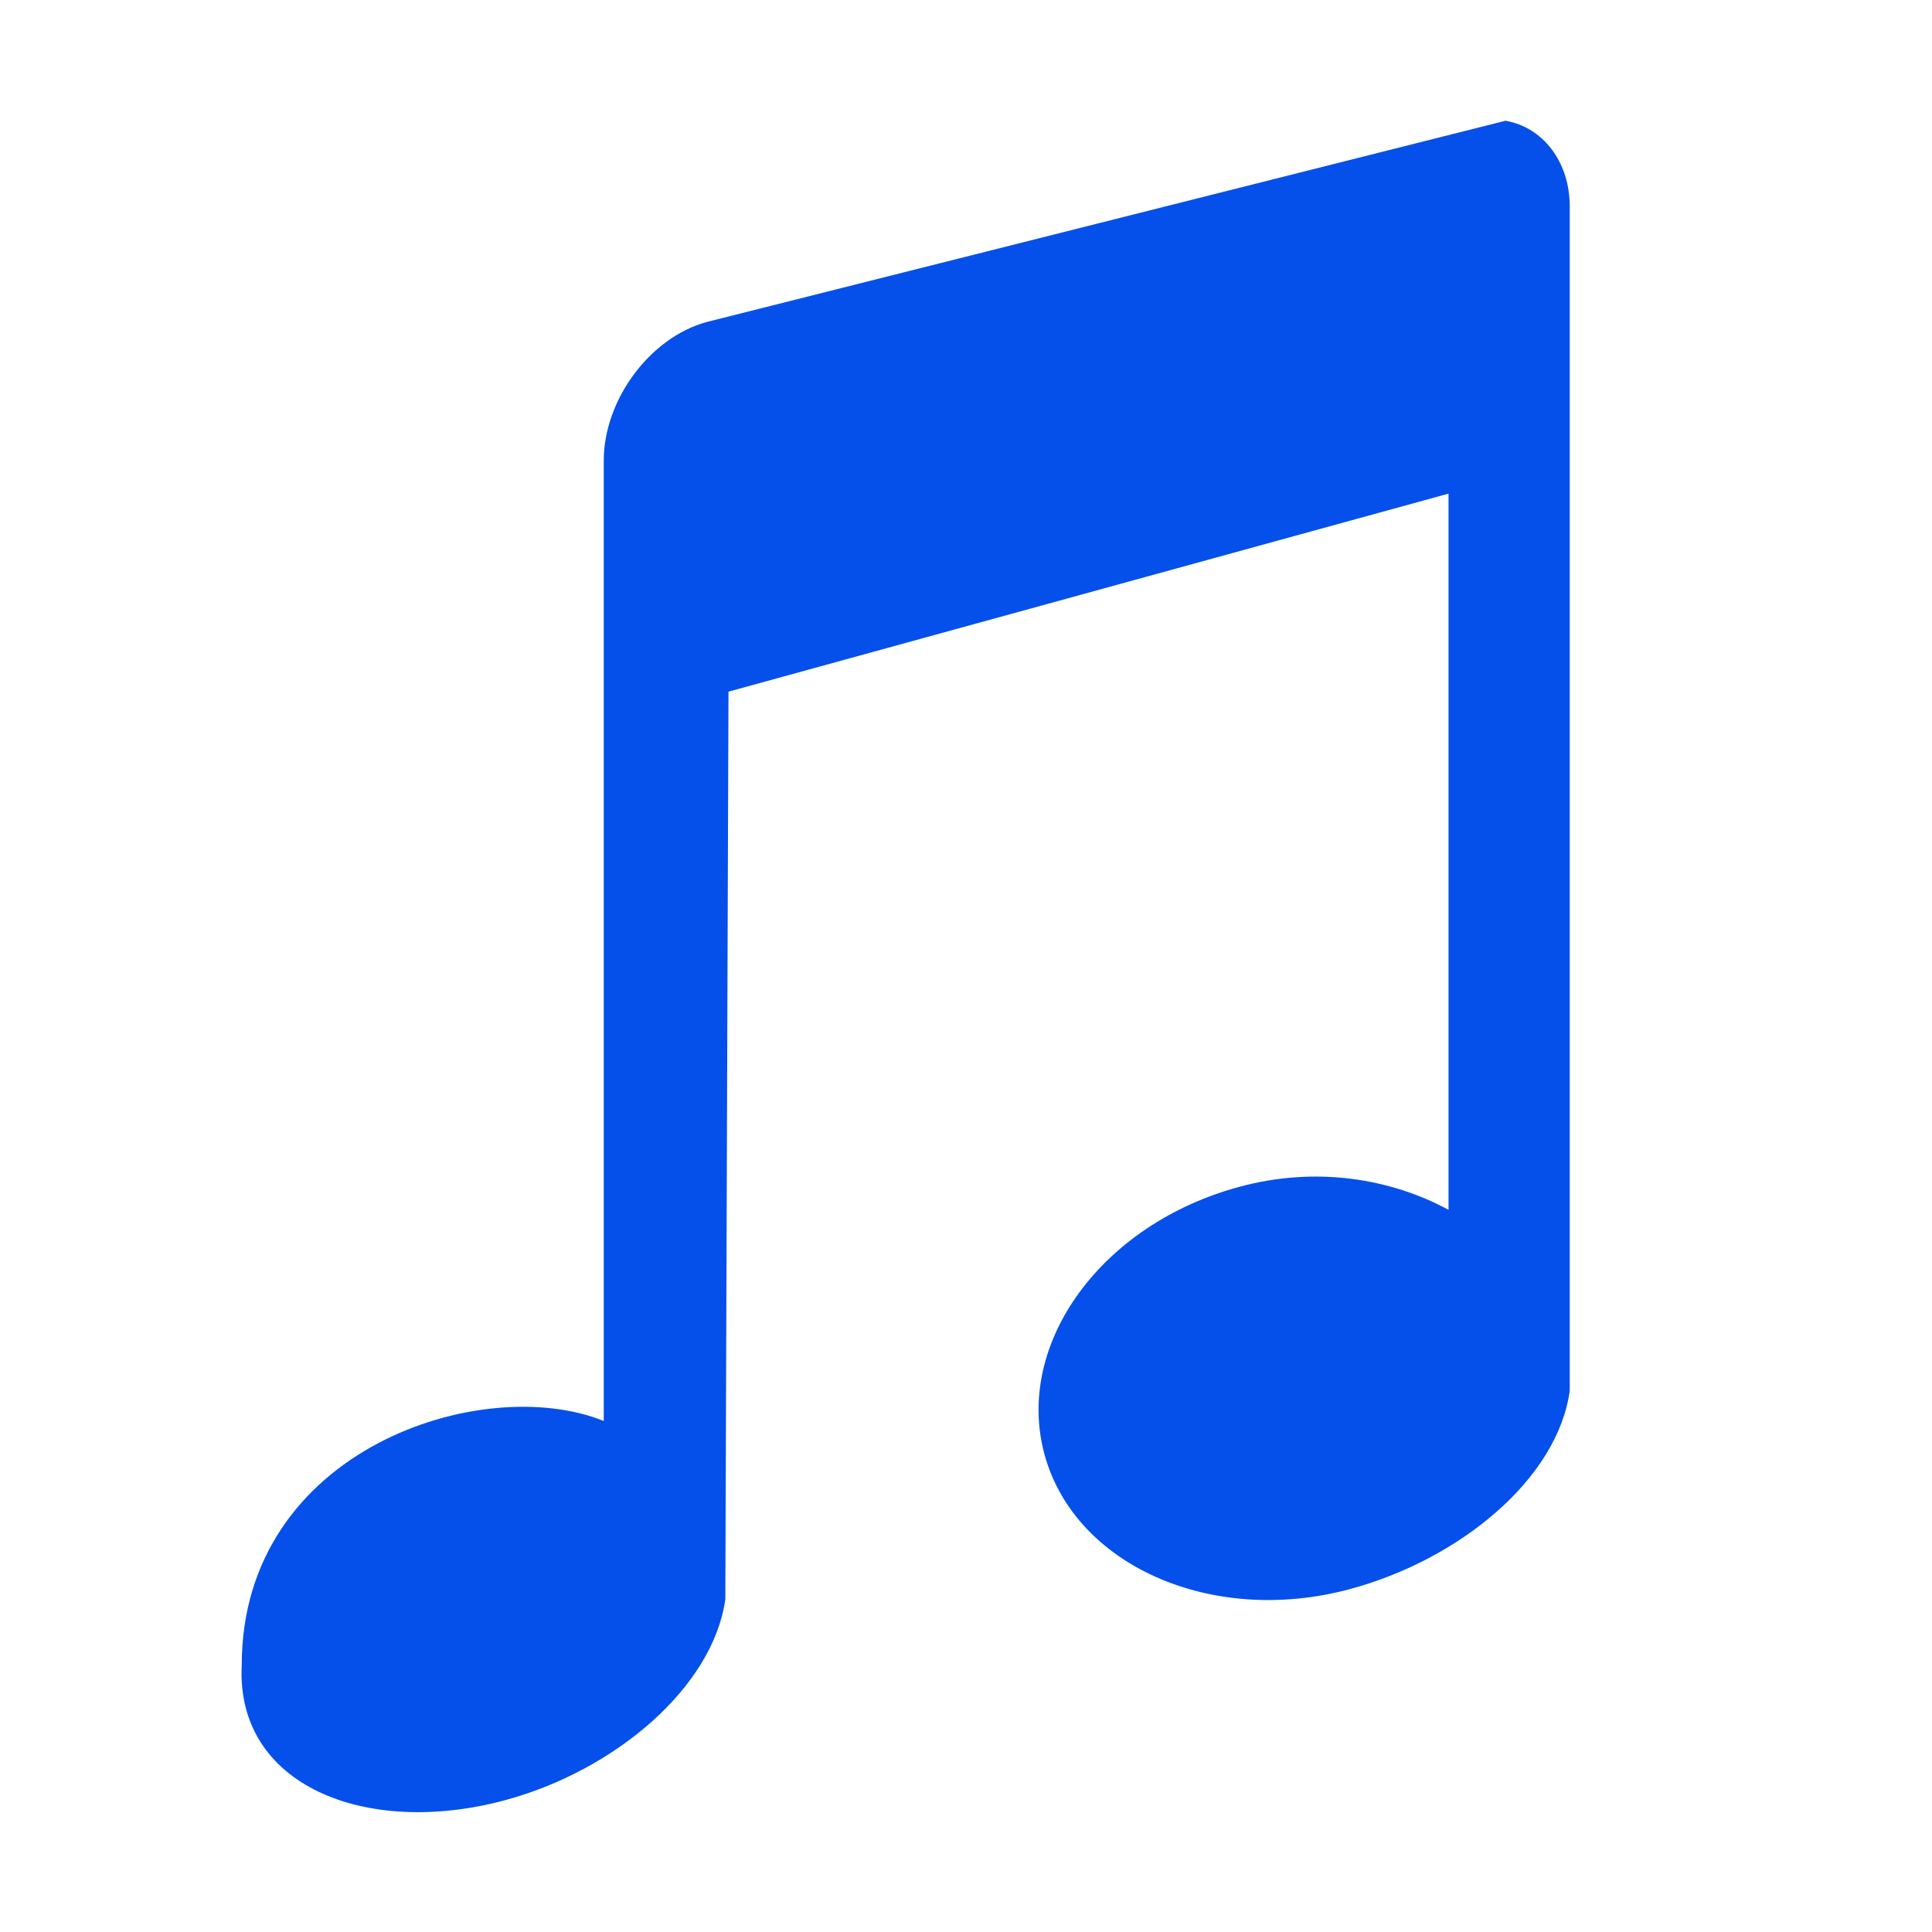
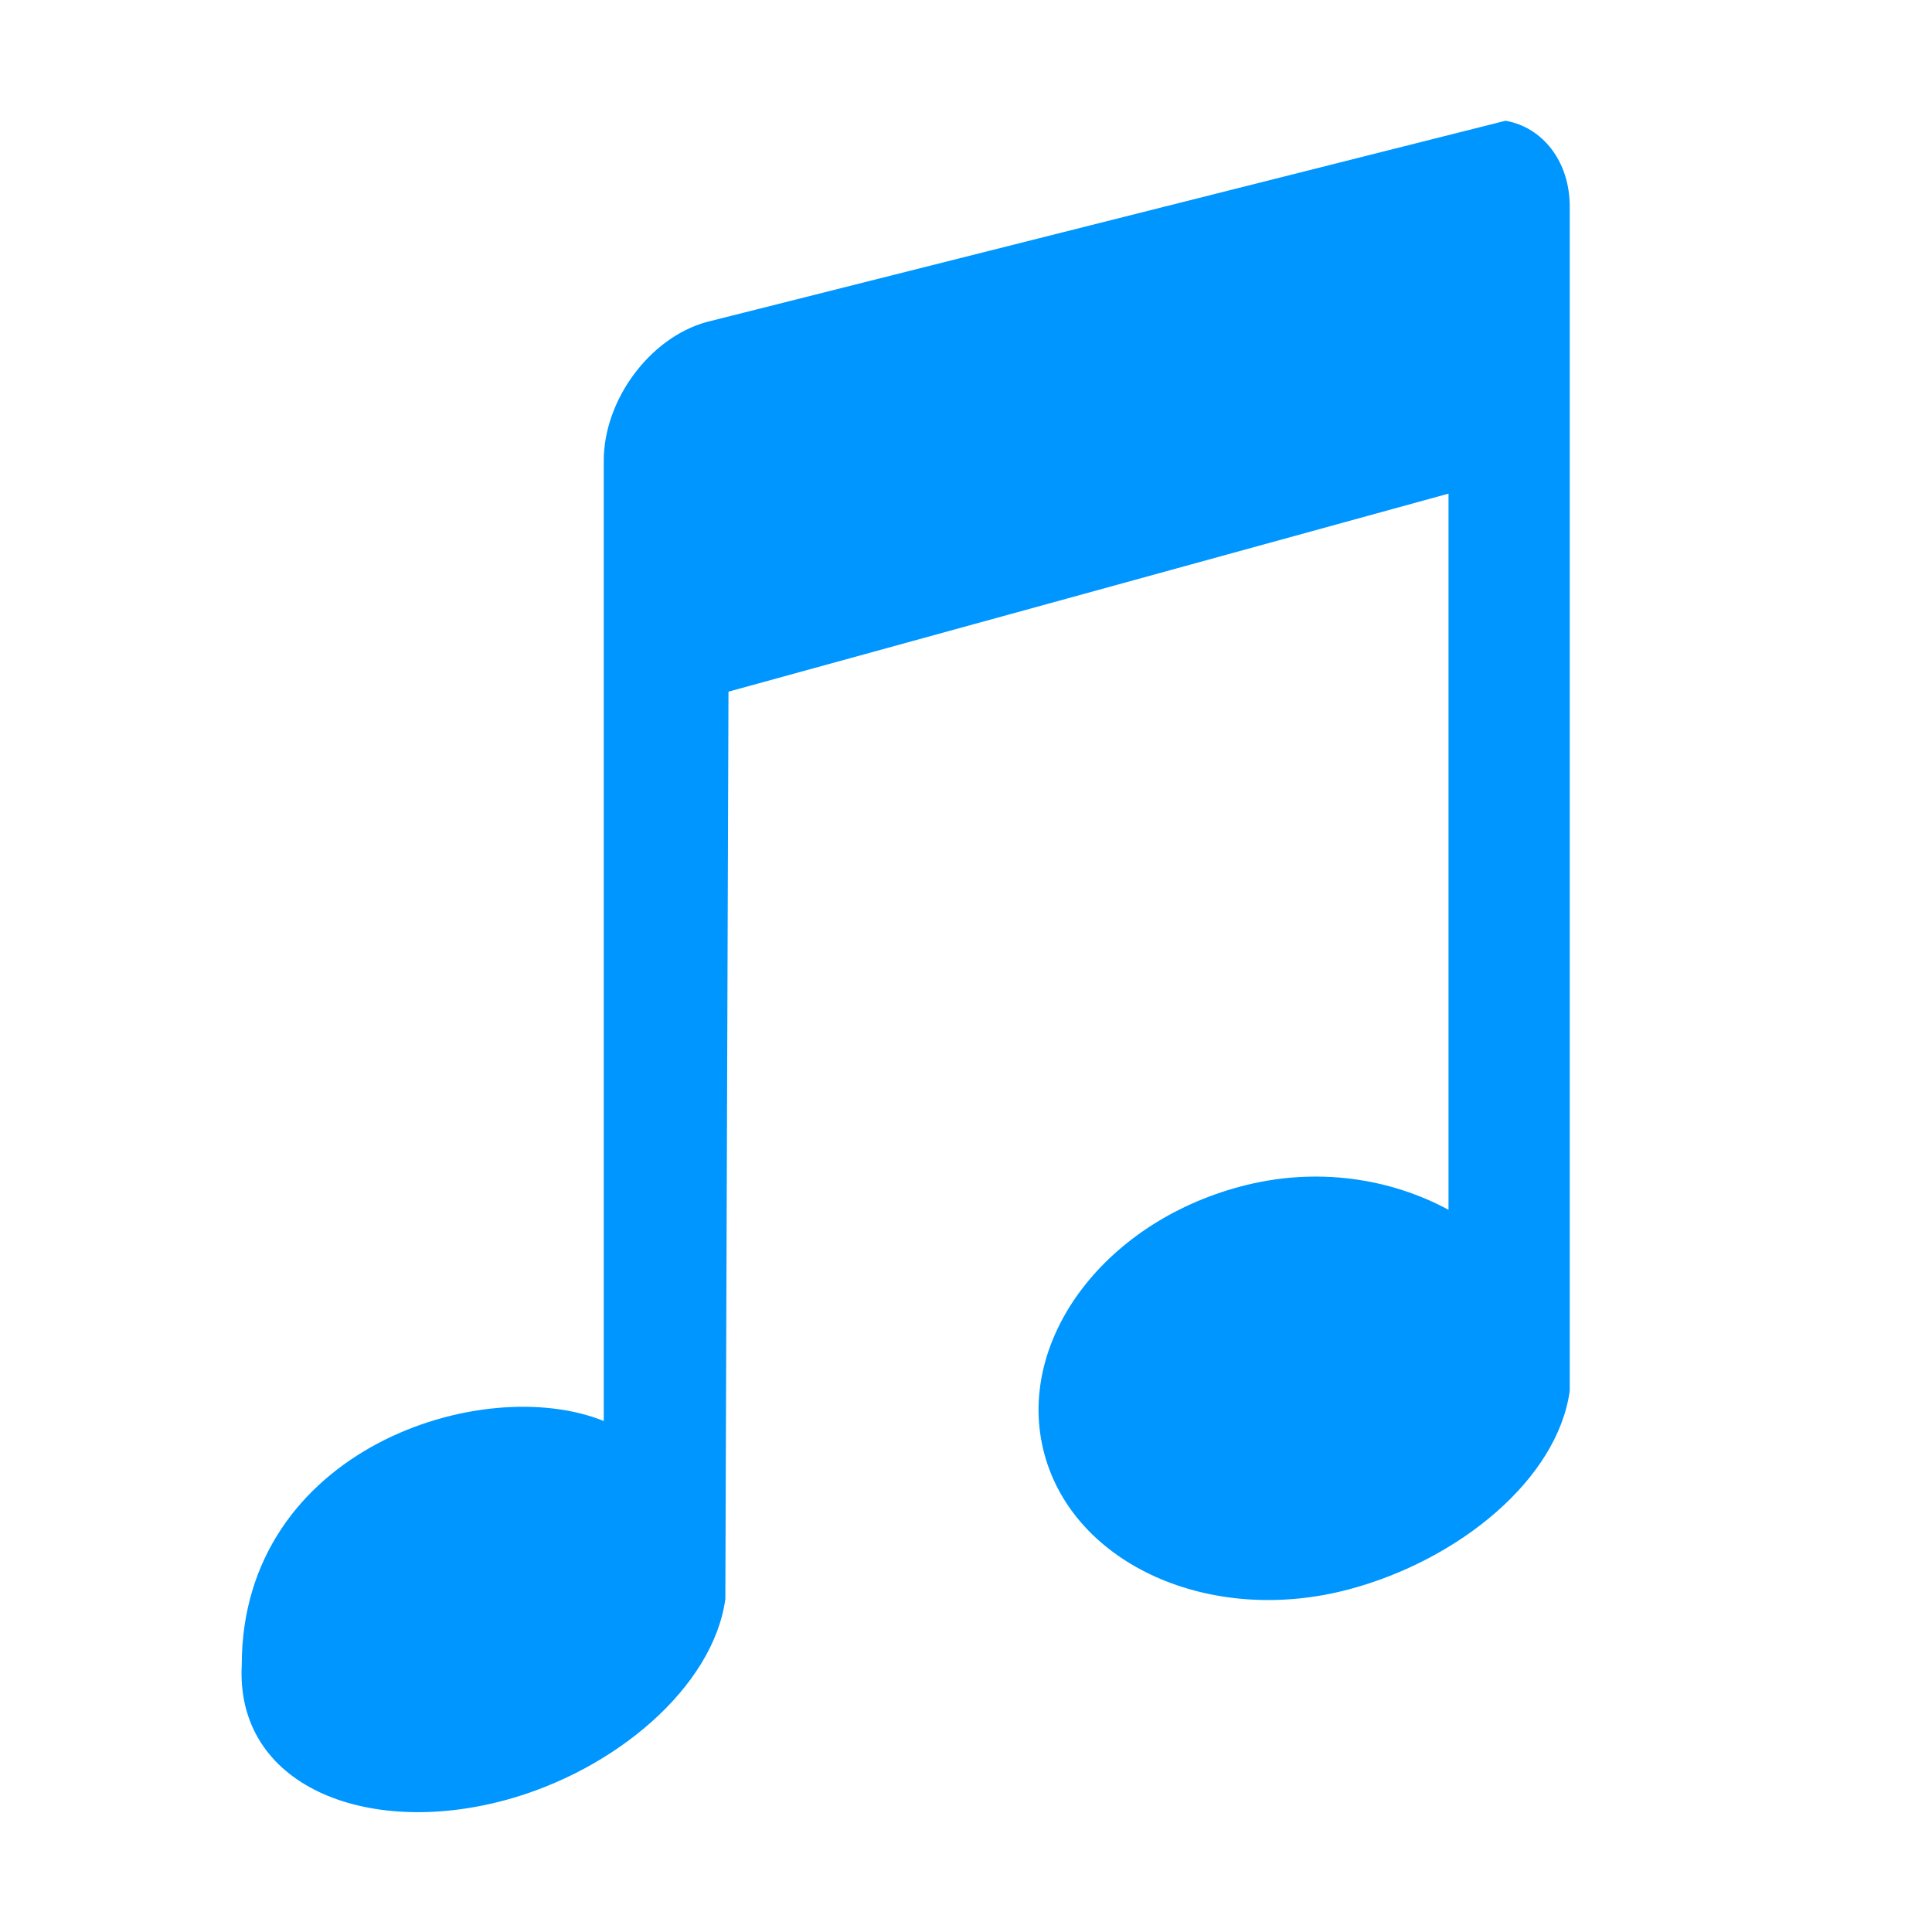
- <svg xmlns="http://www.w3.org/2000/svg" width="16" height="16" viewBox="0 0 16 16" version="1.1" id="svg7">
+ <svg xmlns="http://www.w3.org/2000/svg" id="svg7" version="1.1" viewBox="0 0 16 16" height="16" width="16">
  <defs id="defs3">
-     <style id="current-color-scheme" type="text/css">
+     <style type="text/css" id="current-color-scheme">
   .ColorScheme-Text { color:#363636; } .ColorScheme-Highlight { color:#5294e2; }
  </style>
-     <style type="text/css" id="current-color-scheme-3">
+     <style id="current-color-scheme-3" type="text/css">
   .ColorScheme-Text { color:#363636; } .ColorScheme-Highlight { color:#5294e2; }
  </style>
  </defs>
-   <path style="color:#363636;opacity:1;fill:#0550eb;fill-opacity:1;stroke-width:0.862" class="ColorScheme-Text" d="M 12.468,1 5.851,2.667 C 5.38,2.797 5,3.313 5,3.815 V 11.768 C 3.998,11.362 2.002,12 2.002,13.79 c -0.051,0.998 1.028,1.427 2.175,1.12 0.915,-0.245 1.729,-0.937 1.83,-1.667 L 6.033,5.728 11.996,4.088 V 10.019 C 11.518,9.761 10.905,9.657 10.27,9.827 9.122,10.134 8.403,11.126 8.649,12.041 8.895,12.957 10.025,13.468 11.173,13.162 12.088,12.917 12.899,12.248 13,11.518 V 1.711 C 13,1.335 12.774,1.053 12.468,1 Z" id="path5" />
+   <path id="path5" d="M 12.468,1 5.851,2.667 C 5.38,2.797 5,3.313 5,3.815 V 11.768 C 3.998,11.362 2.002,12 2.002,13.79 c -0.051,0.998 1.028,1.427 2.175,1.12 0.915,-0.245 1.729,-0.937 1.83,-1.667 L 6.033,5.728 11.996,4.088 V 10.019 C 11.518,9.761 10.905,9.657 10.27,9.827 9.122,10.134 8.403,11.126 8.649,12.041 8.895,12.957 10.025,13.468 11.173,13.162 12.088,12.917 12.899,12.248 13,11.518 V 1.711 C 13,1.335 12.774,1.053 12.468,1 Z" class="ColorScheme-Text" style="color:#363636;opacity:1;fill:#0096ff;fill-opacity:1;stroke-width:0.862" />
</svg>
